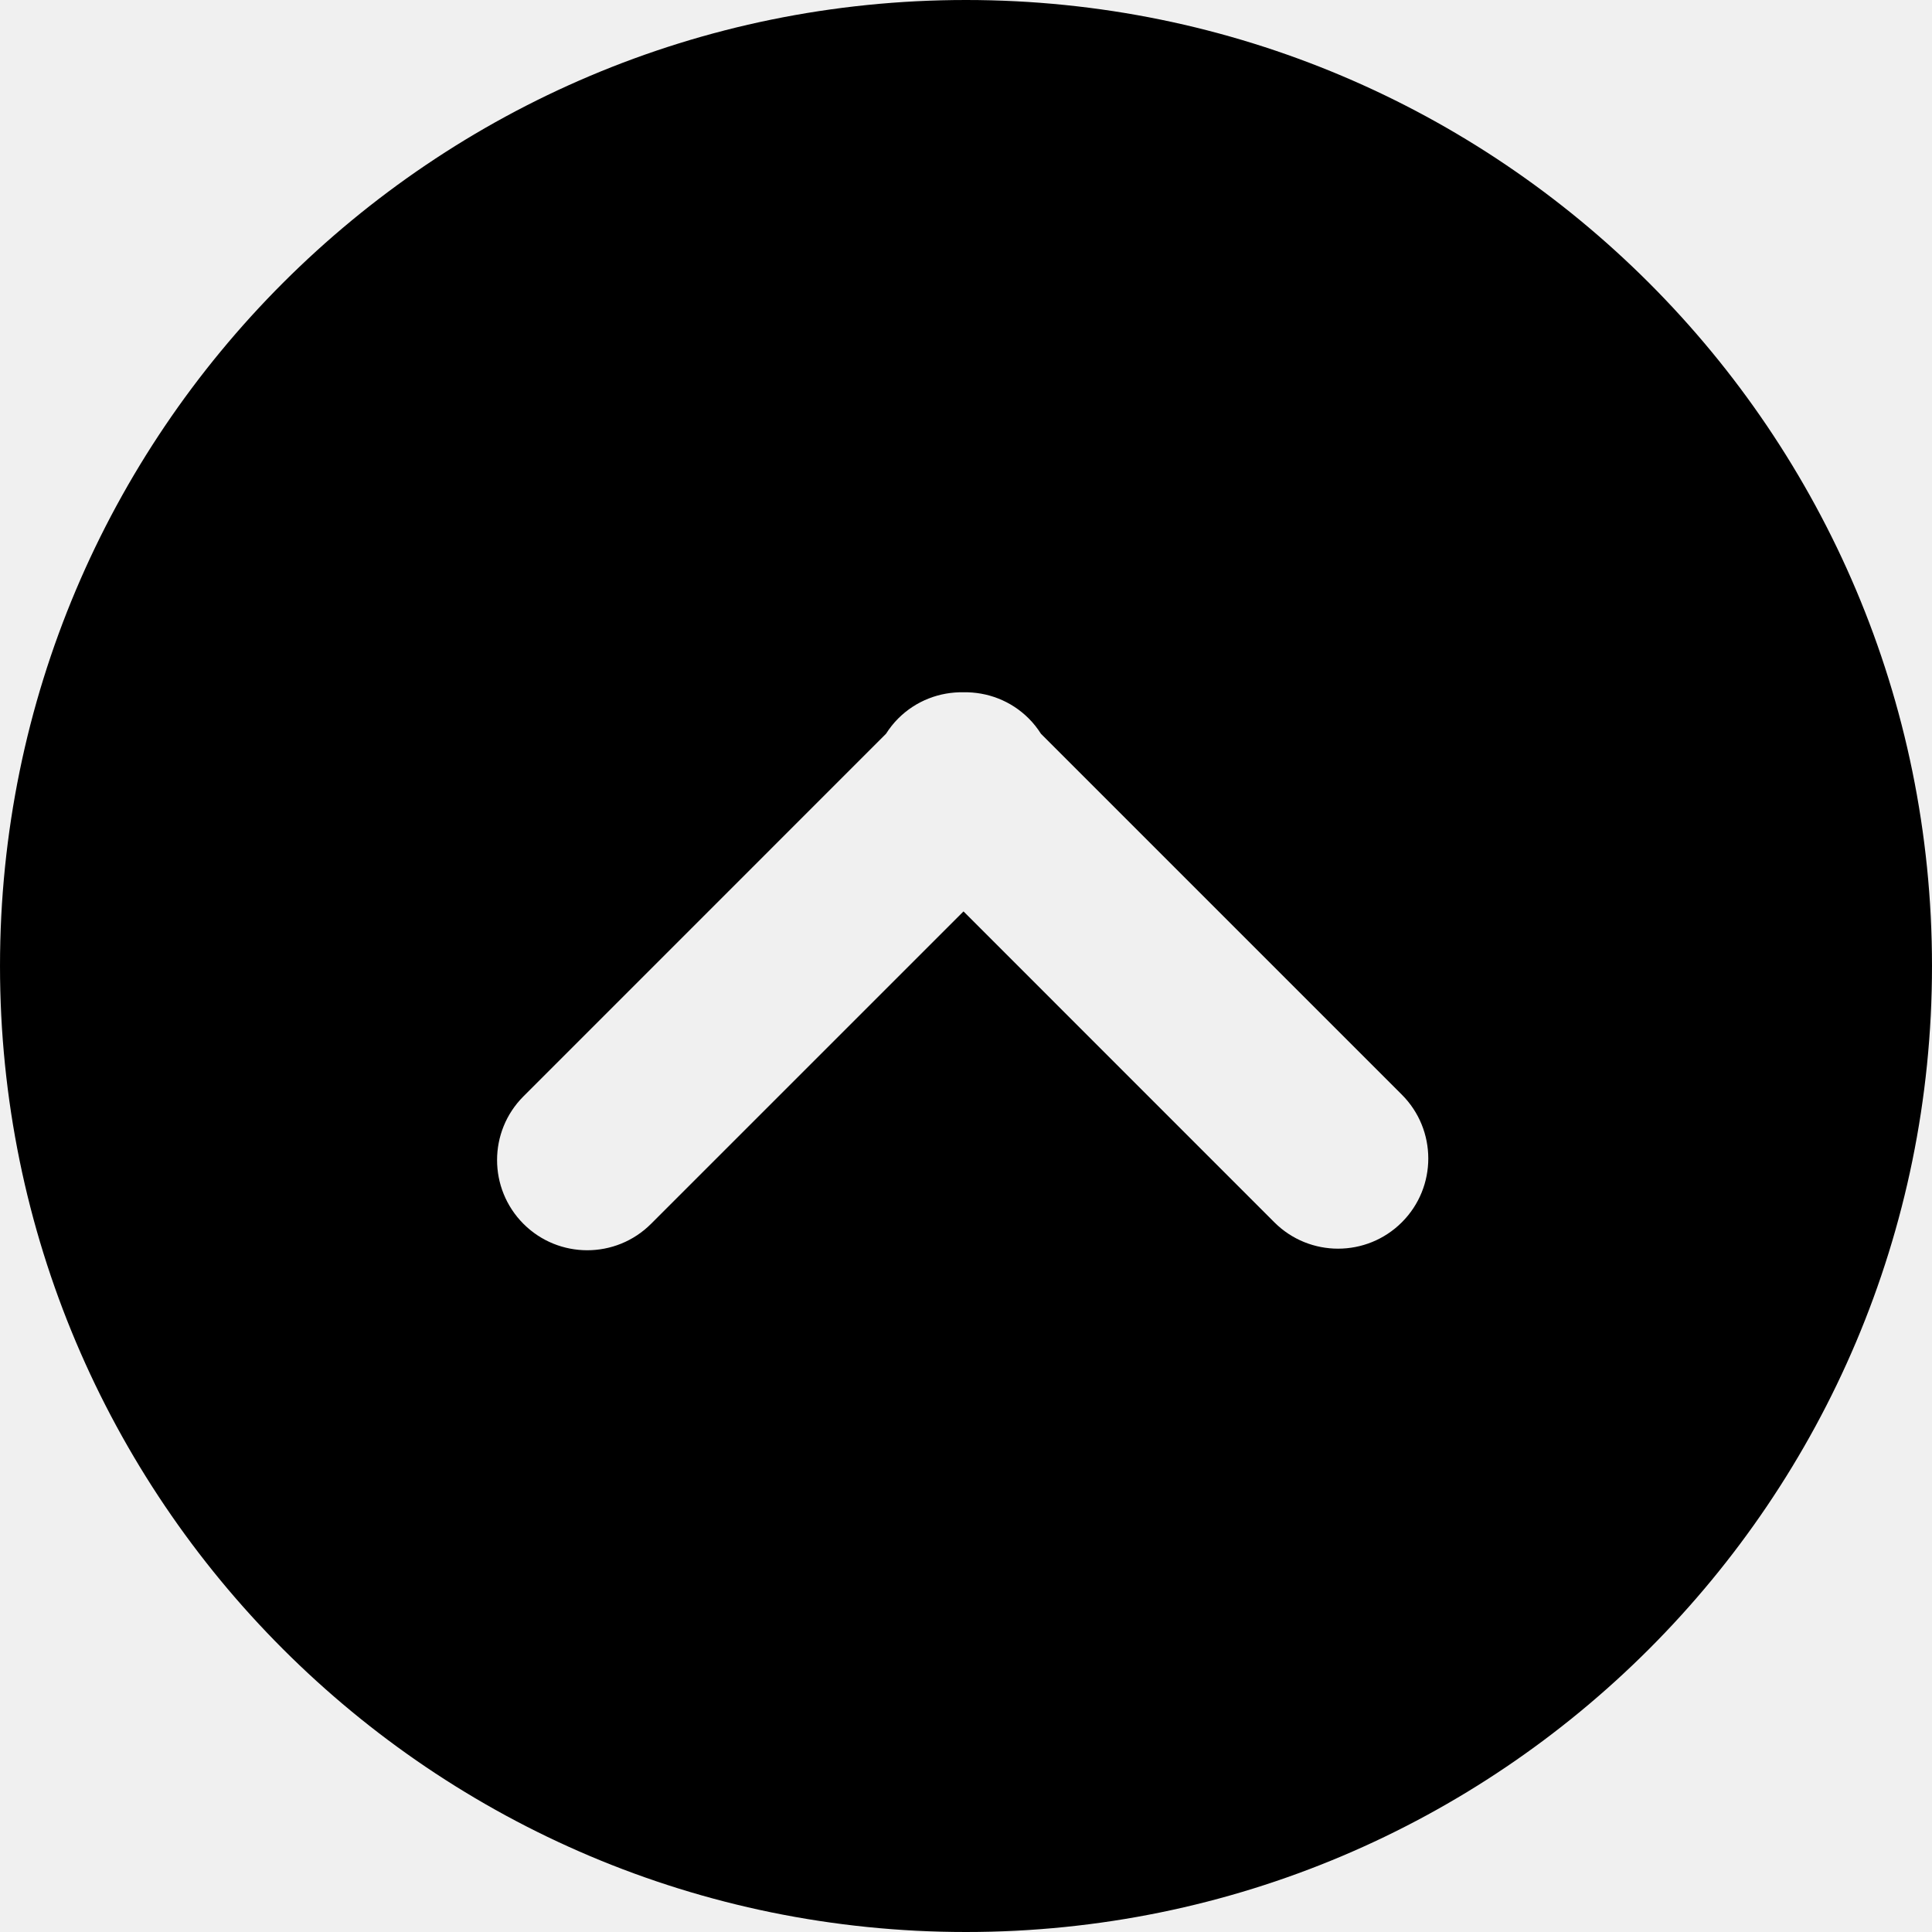
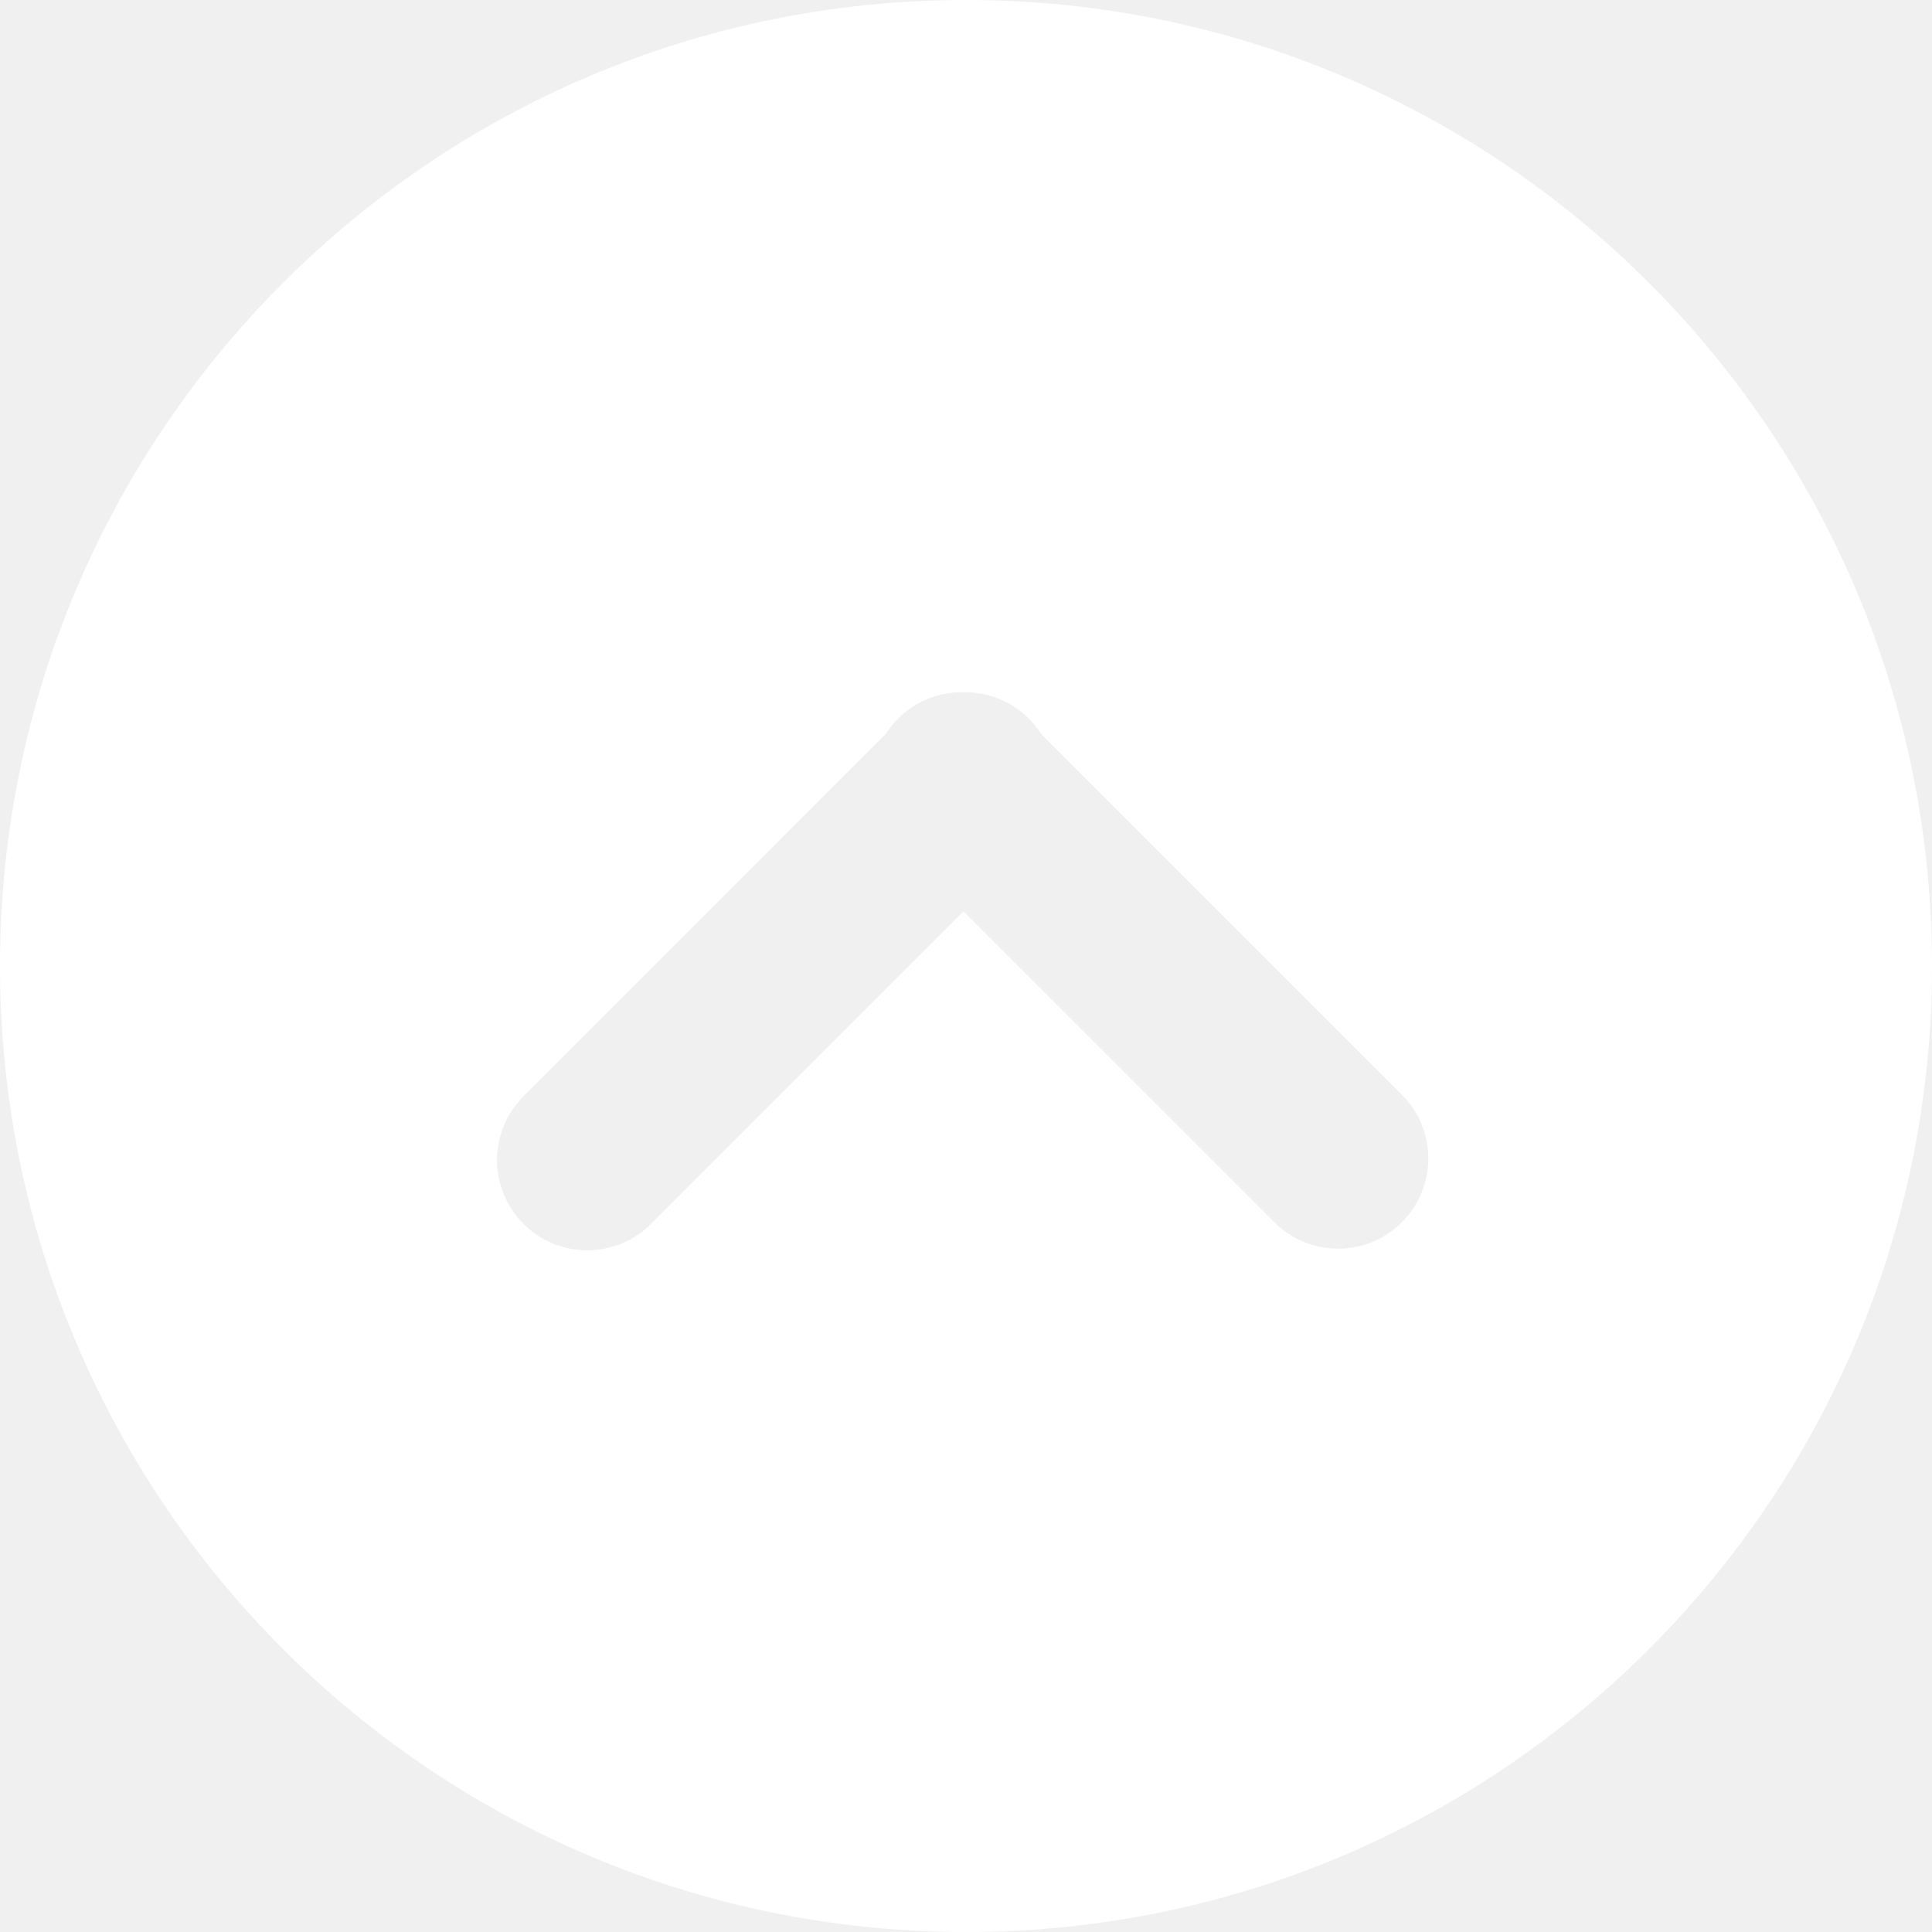
- <svg xmlns="http://www.w3.org/2000/svg" version="1.1" id="Layer_1" x="20px" y="20px" viewBox="0 0 300.003 300.003" style="enable-background:new 0 0 300.003 300.003;" xml:space="preserve">
+ <svg xmlns="http://www.w3.org/2000/svg" version="1.1" id="Layer_1" x="20px" y="20px" viewBox="0 0 300.003 300.003" style="enable-background:new 0 0 300.003 300.003; fill:white;" xml:space="preserve">
  <g>
    <g>
      <path d="M150,0C67.159,0,0.001,67.159,0.001,150c0,82.838,67.157,150.003,149.997,150.003S300.002,232.838,300.002,150    C300.002,67.159,232.842,0,150,0z M217.685,189.794c-5.47,5.467-14.338,5.47-19.81,0l-48.26-48.27l-48.522,48.516    c-5.467,5.467-14.338,5.47-19.81,0c-2.731-2.739-4.098-6.321-4.098-9.905s1.367-7.166,4.103-9.897l56.292-56.297    c0.539-0.838,1.157-1.637,1.888-2.368c2.796-2.796,6.476-4.142,10.146-4.077c3.662-0.062,7.348,1.281,10.141,4.08    c0.734,0.729,1.349,1.528,1.886,2.365l56.043,56.043C223.152,175.454,223.156,184.322,217.685,189.794z" />
    </g>
  </g>
  <g>
</g>
  <g>
</g>
  <g>
</g>
  <g>
</g>
  <g>
</g>
  <g>
</g>
  <g>
</g>
  <g>
</g>
  <g>
</g>
  <g>
</g>
  <g>
</g>
  <g>
</g>
  <g>
</g>
  <g>
</g>
  <g>
</g>
</svg>
